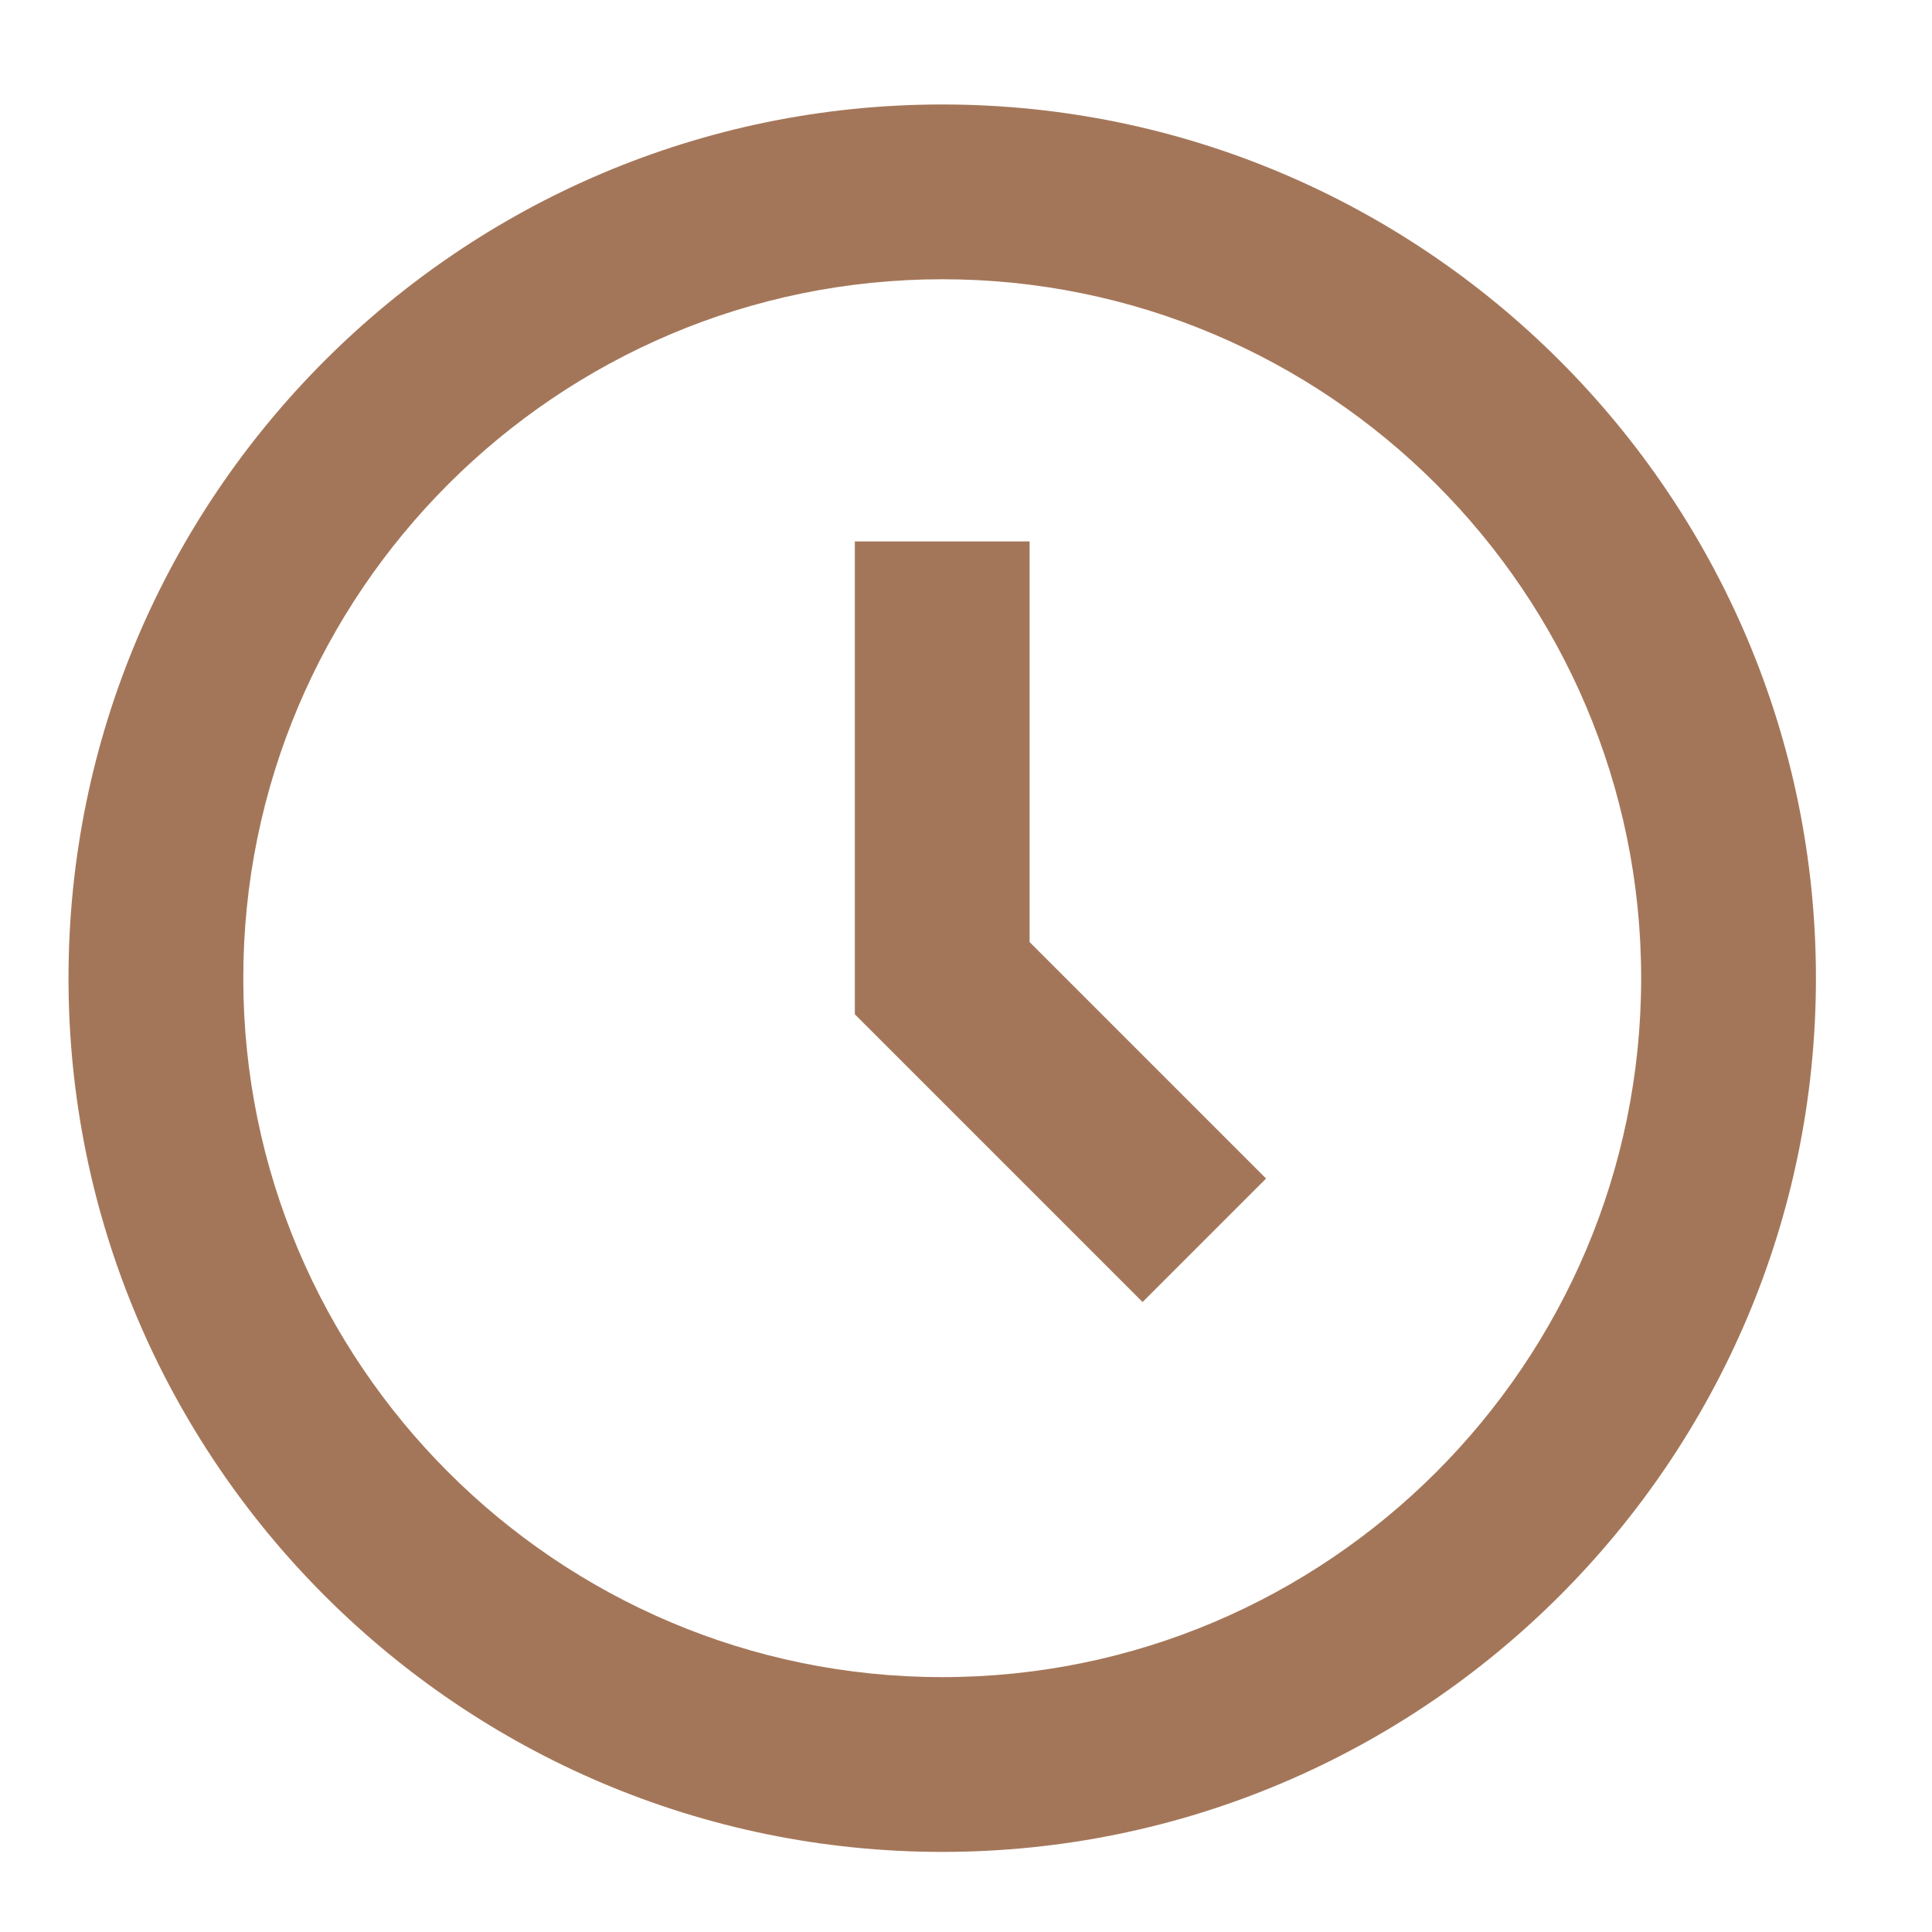
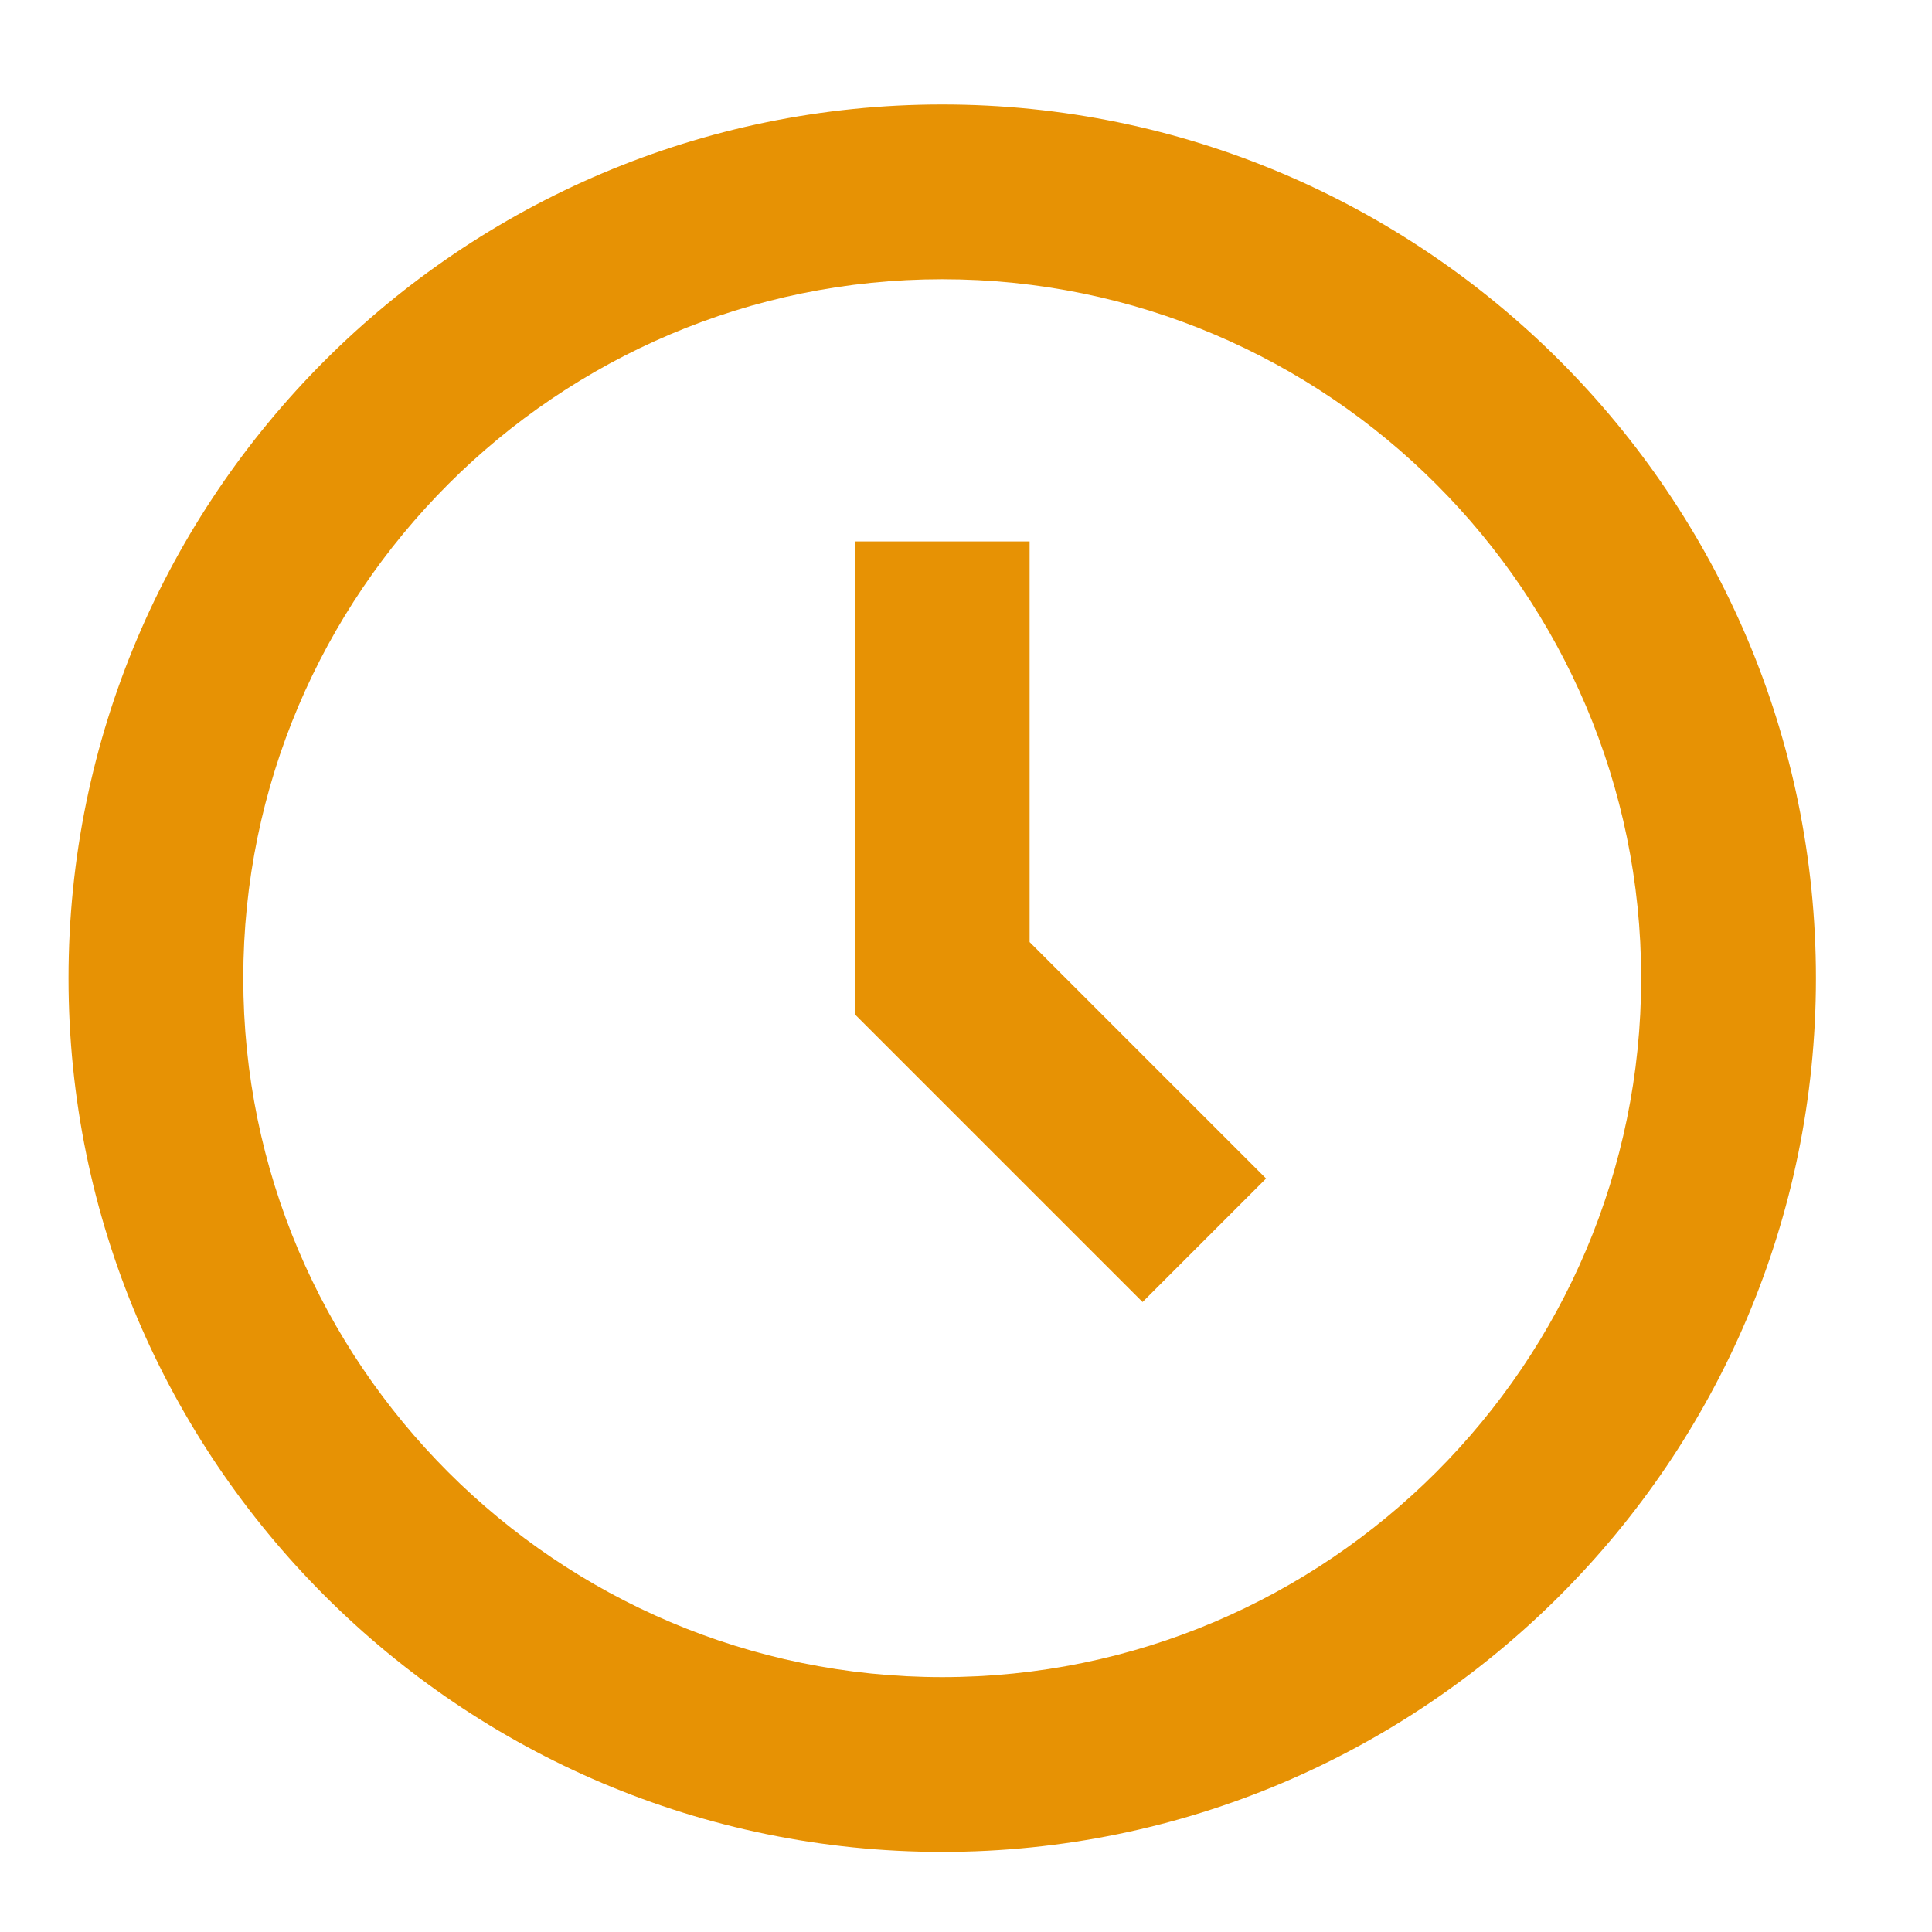
<svg xmlns="http://www.w3.org/2000/svg" width="13" height="13" viewBox="0 0 13 13" fill="none">
-   <path d="M6.34 0.703C3.098 0.703 0.461 3.34 0.461 6.582C0.461 9.824 3.098 12.461 6.34 12.461C9.581 12.461 12.219 9.824 12.219 6.582C12.219 3.34 9.581 0.703 6.34 0.703ZM6.34 11.285C3.747 11.285 1.637 9.175 1.637 6.582C1.637 3.989 3.747 1.879 6.34 1.879C8.933 1.879 11.043 3.989 11.043 6.582C11.043 9.175 8.933 11.285 6.34 11.285Z" fill="#A47659" />
-   <path d="M6.928 3.643H5.752V6.825L7.688 8.761L8.519 7.93L6.928 6.339V3.643Z" fill="#A47659" />
+   <path d="M6.34 0.703C3.098 0.703 0.461 3.34 0.461 6.582C0.461 9.824 3.098 12.461 6.34 12.461C9.581 12.461 12.219 9.824 12.219 6.582C12.219 3.34 9.581 0.703 6.34 0.703ZM6.34 11.285C3.747 11.285 1.637 9.175 1.637 6.582C1.637 3.989 3.747 1.879 6.34 1.879C8.933 1.879 11.043 3.989 11.043 6.582C11.043 9.175 8.933 11.285 6.34 11.285Z" fill="#e79204" />
+   <path d="M6.928 3.643H5.752V6.825L7.688 8.761L8.519 7.93L6.928 6.339V3.643Z" fill="#e79204" />
</svg>
